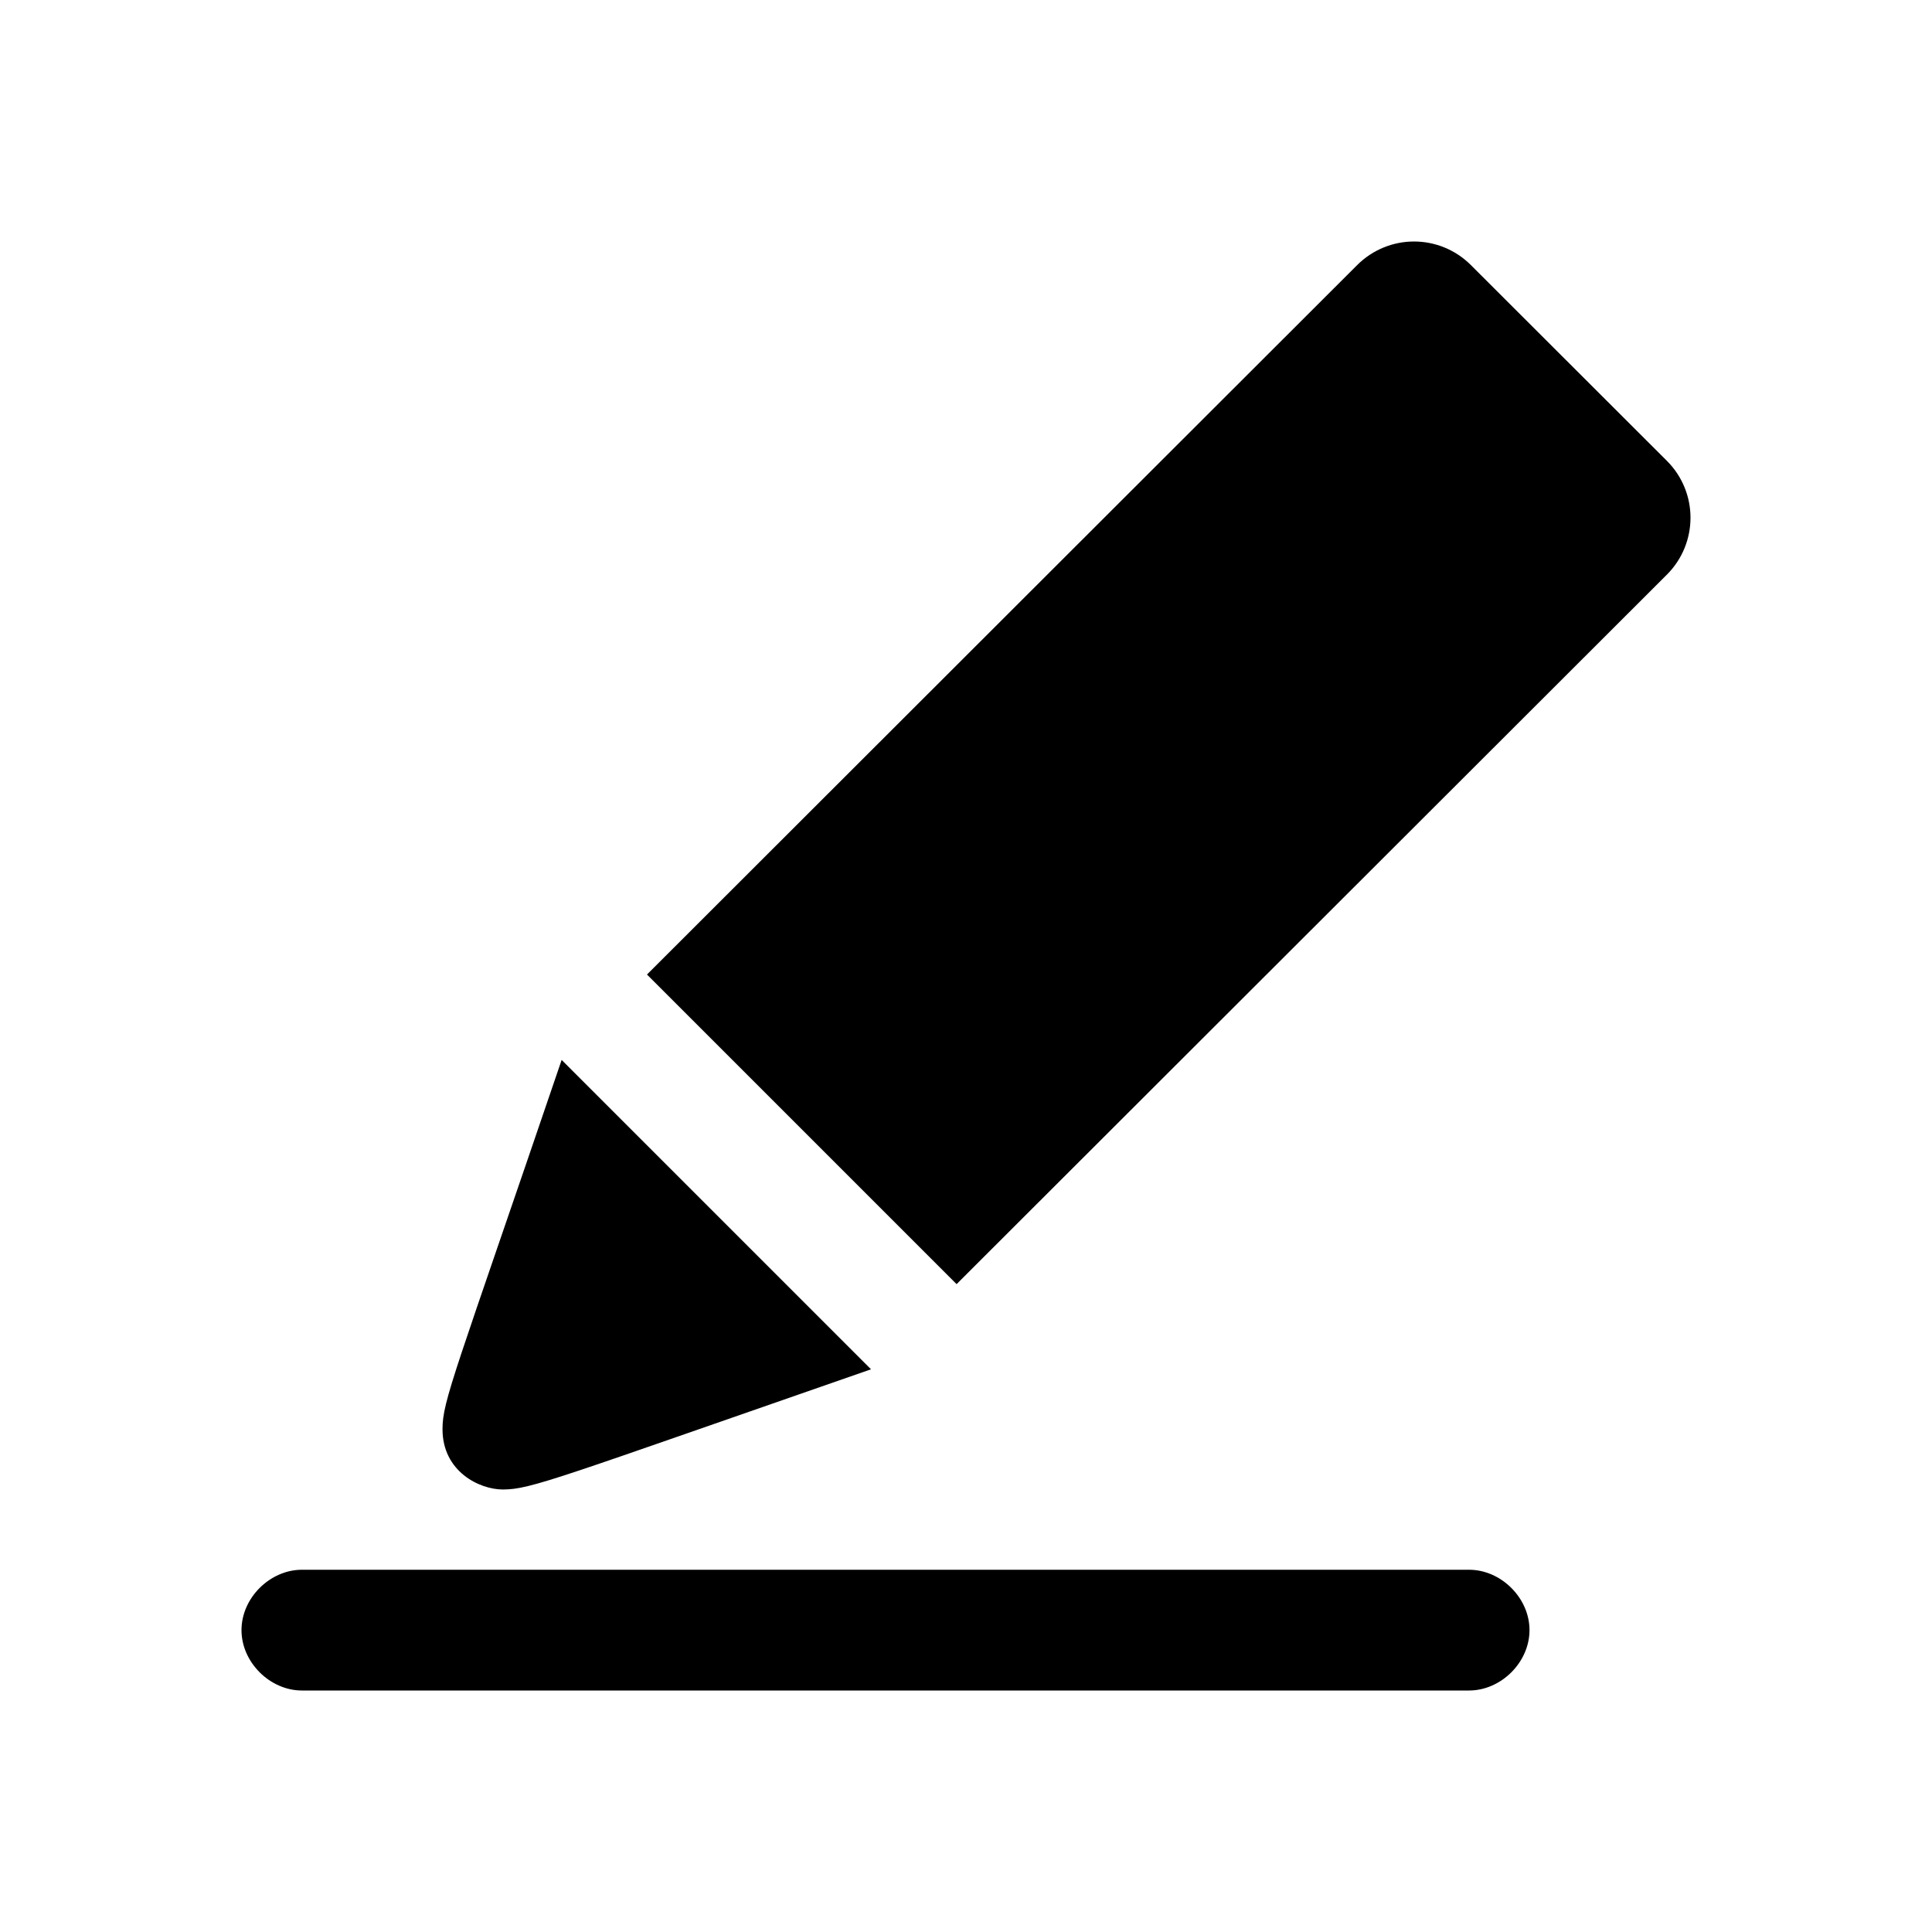
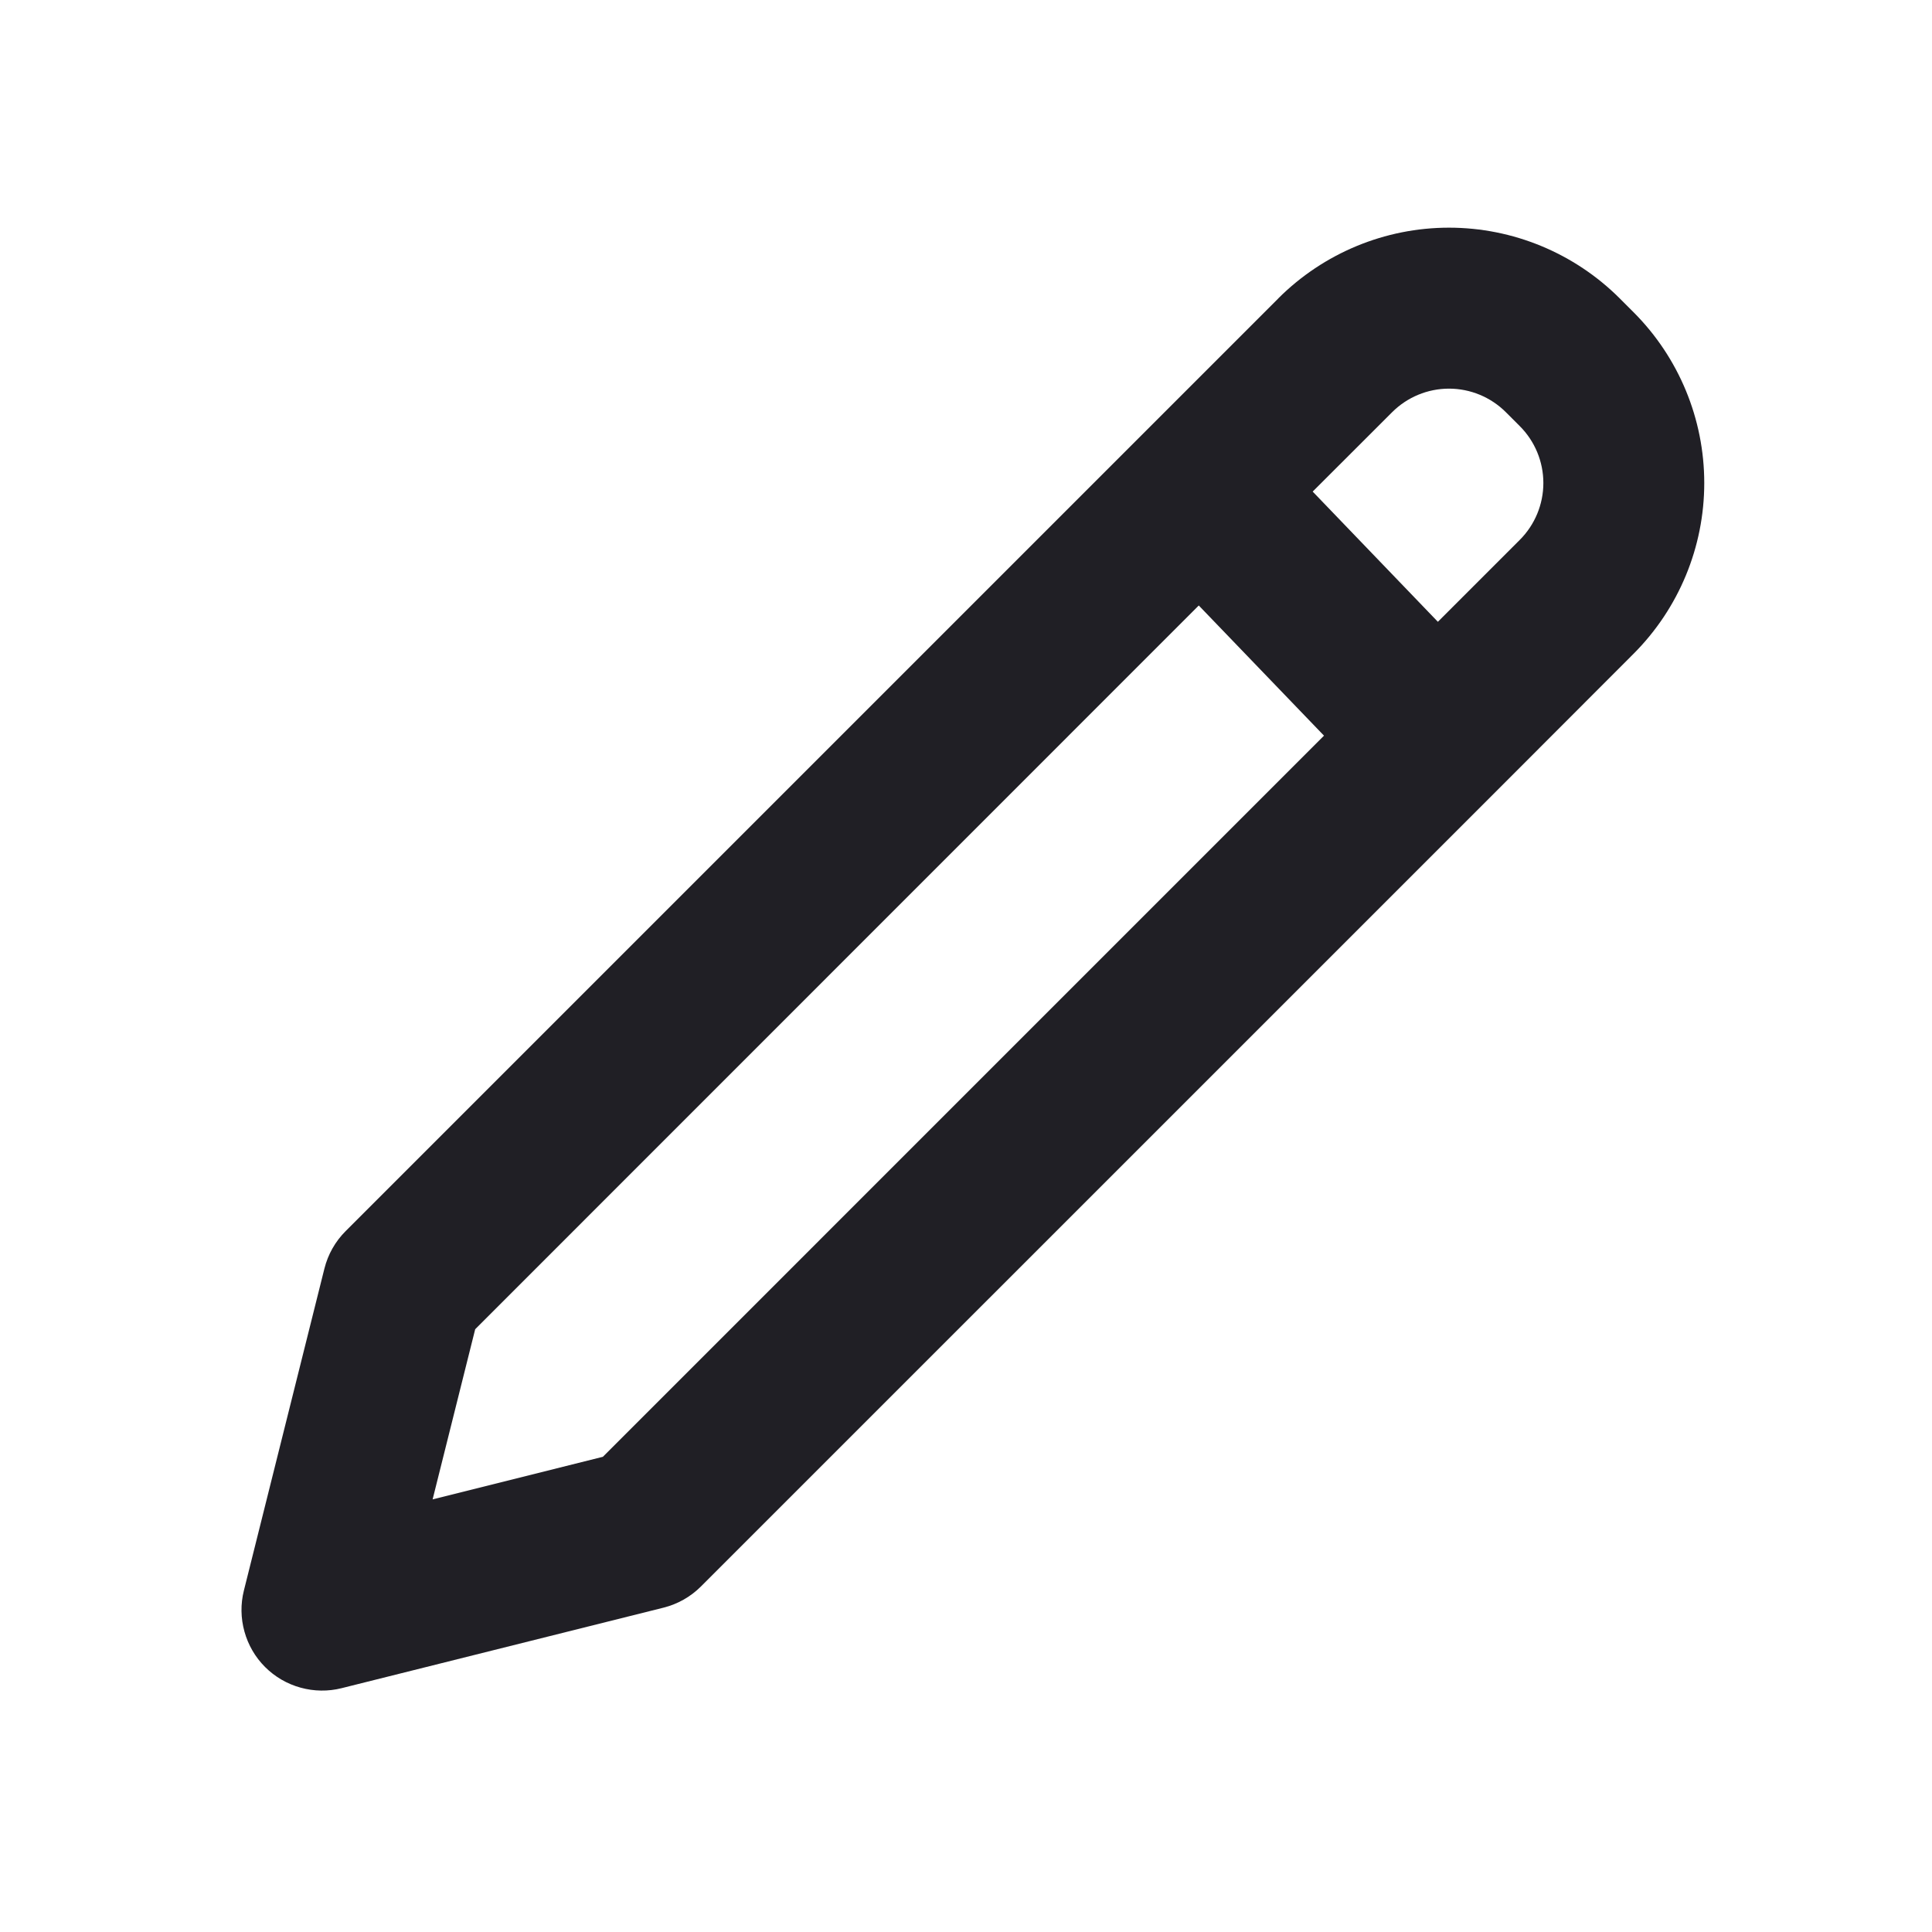
- <svg xmlns="http://www.w3.org/2000/svg" clip-rule="evenodd" fill-rule="evenodd" stroke-linejoin="round" stroke-miterlimit="2" viewBox="0 0 24 24">
-   <path d="m19 20.25c0-.402-.356-.75-.75-.75-2.561 0-11.939 0-14.5 0-.394 0-.75.348-.75.75s.356.75.75.75h14.5c.394 0 .75-.348.75-.75zm-12.023-7.083c-1.334 3.916-1.48 4.232-1.48 4.587 0 .527.46.749.749.749.352 0 .668-.137 4.574-1.493zm1.06-1.061 3.846 3.846 8.824-8.814c.195-.195.293-.451.293-.707 0-.255-.098-.511-.293-.706-.692-.691-1.742-1.741-2.435-2.432-.195-.195-.451-.293-.707-.293-.254 0-.51.098-.706.293z" fill-rule="nonzero" />
+ <svg xmlns="http://www.w3.org/2000/svg" width="25" height="25" viewBox="0 0 25 25" fill="none">
+   <path fill-rule="evenodd" clip-rule="evenodd" d="M16.541 3.861C17.127 3.276 17.921 2.946 18.75 2.946C19.579 2.946 20.373 3.276 20.959 3.861L21.139 4.041C21.724 4.627 22.053 5.421 22.053 6.25C22.053 7.079 21.724 7.873 21.139 8.459L19.329 10.271L9.07 20.529C8.936 20.663 8.769 20.757 8.586 20.803L4.42 21.845C4.245 21.889 4.062 21.886 3.889 21.838C3.715 21.79 3.557 21.698 3.43 21.571C3.303 21.444 3.211 21.286 3.163 21.112C3.115 20.939 3.112 20.756 3.156 20.581L4.198 16.415C4.244 16.232 4.338 16.065 4.472 15.931L14.791 5.612L16.541 3.862V3.861ZM19.486 5.334C19.291 5.139 19.026 5.029 18.75 5.029C18.474 5.029 18.209 5.139 18.014 5.334L16.986 6.361L18.606 8.046L19.666 6.986C19.861 6.791 19.971 6.526 19.971 6.25C19.971 5.974 19.861 5.709 19.666 5.514L19.486 5.334ZM17.132 9.519L15.512 7.835L6.149 17.2L5.598 19.402L7.801 18.851L17.133 9.519H17.132Z" fill="#201F25" />
</svg>
